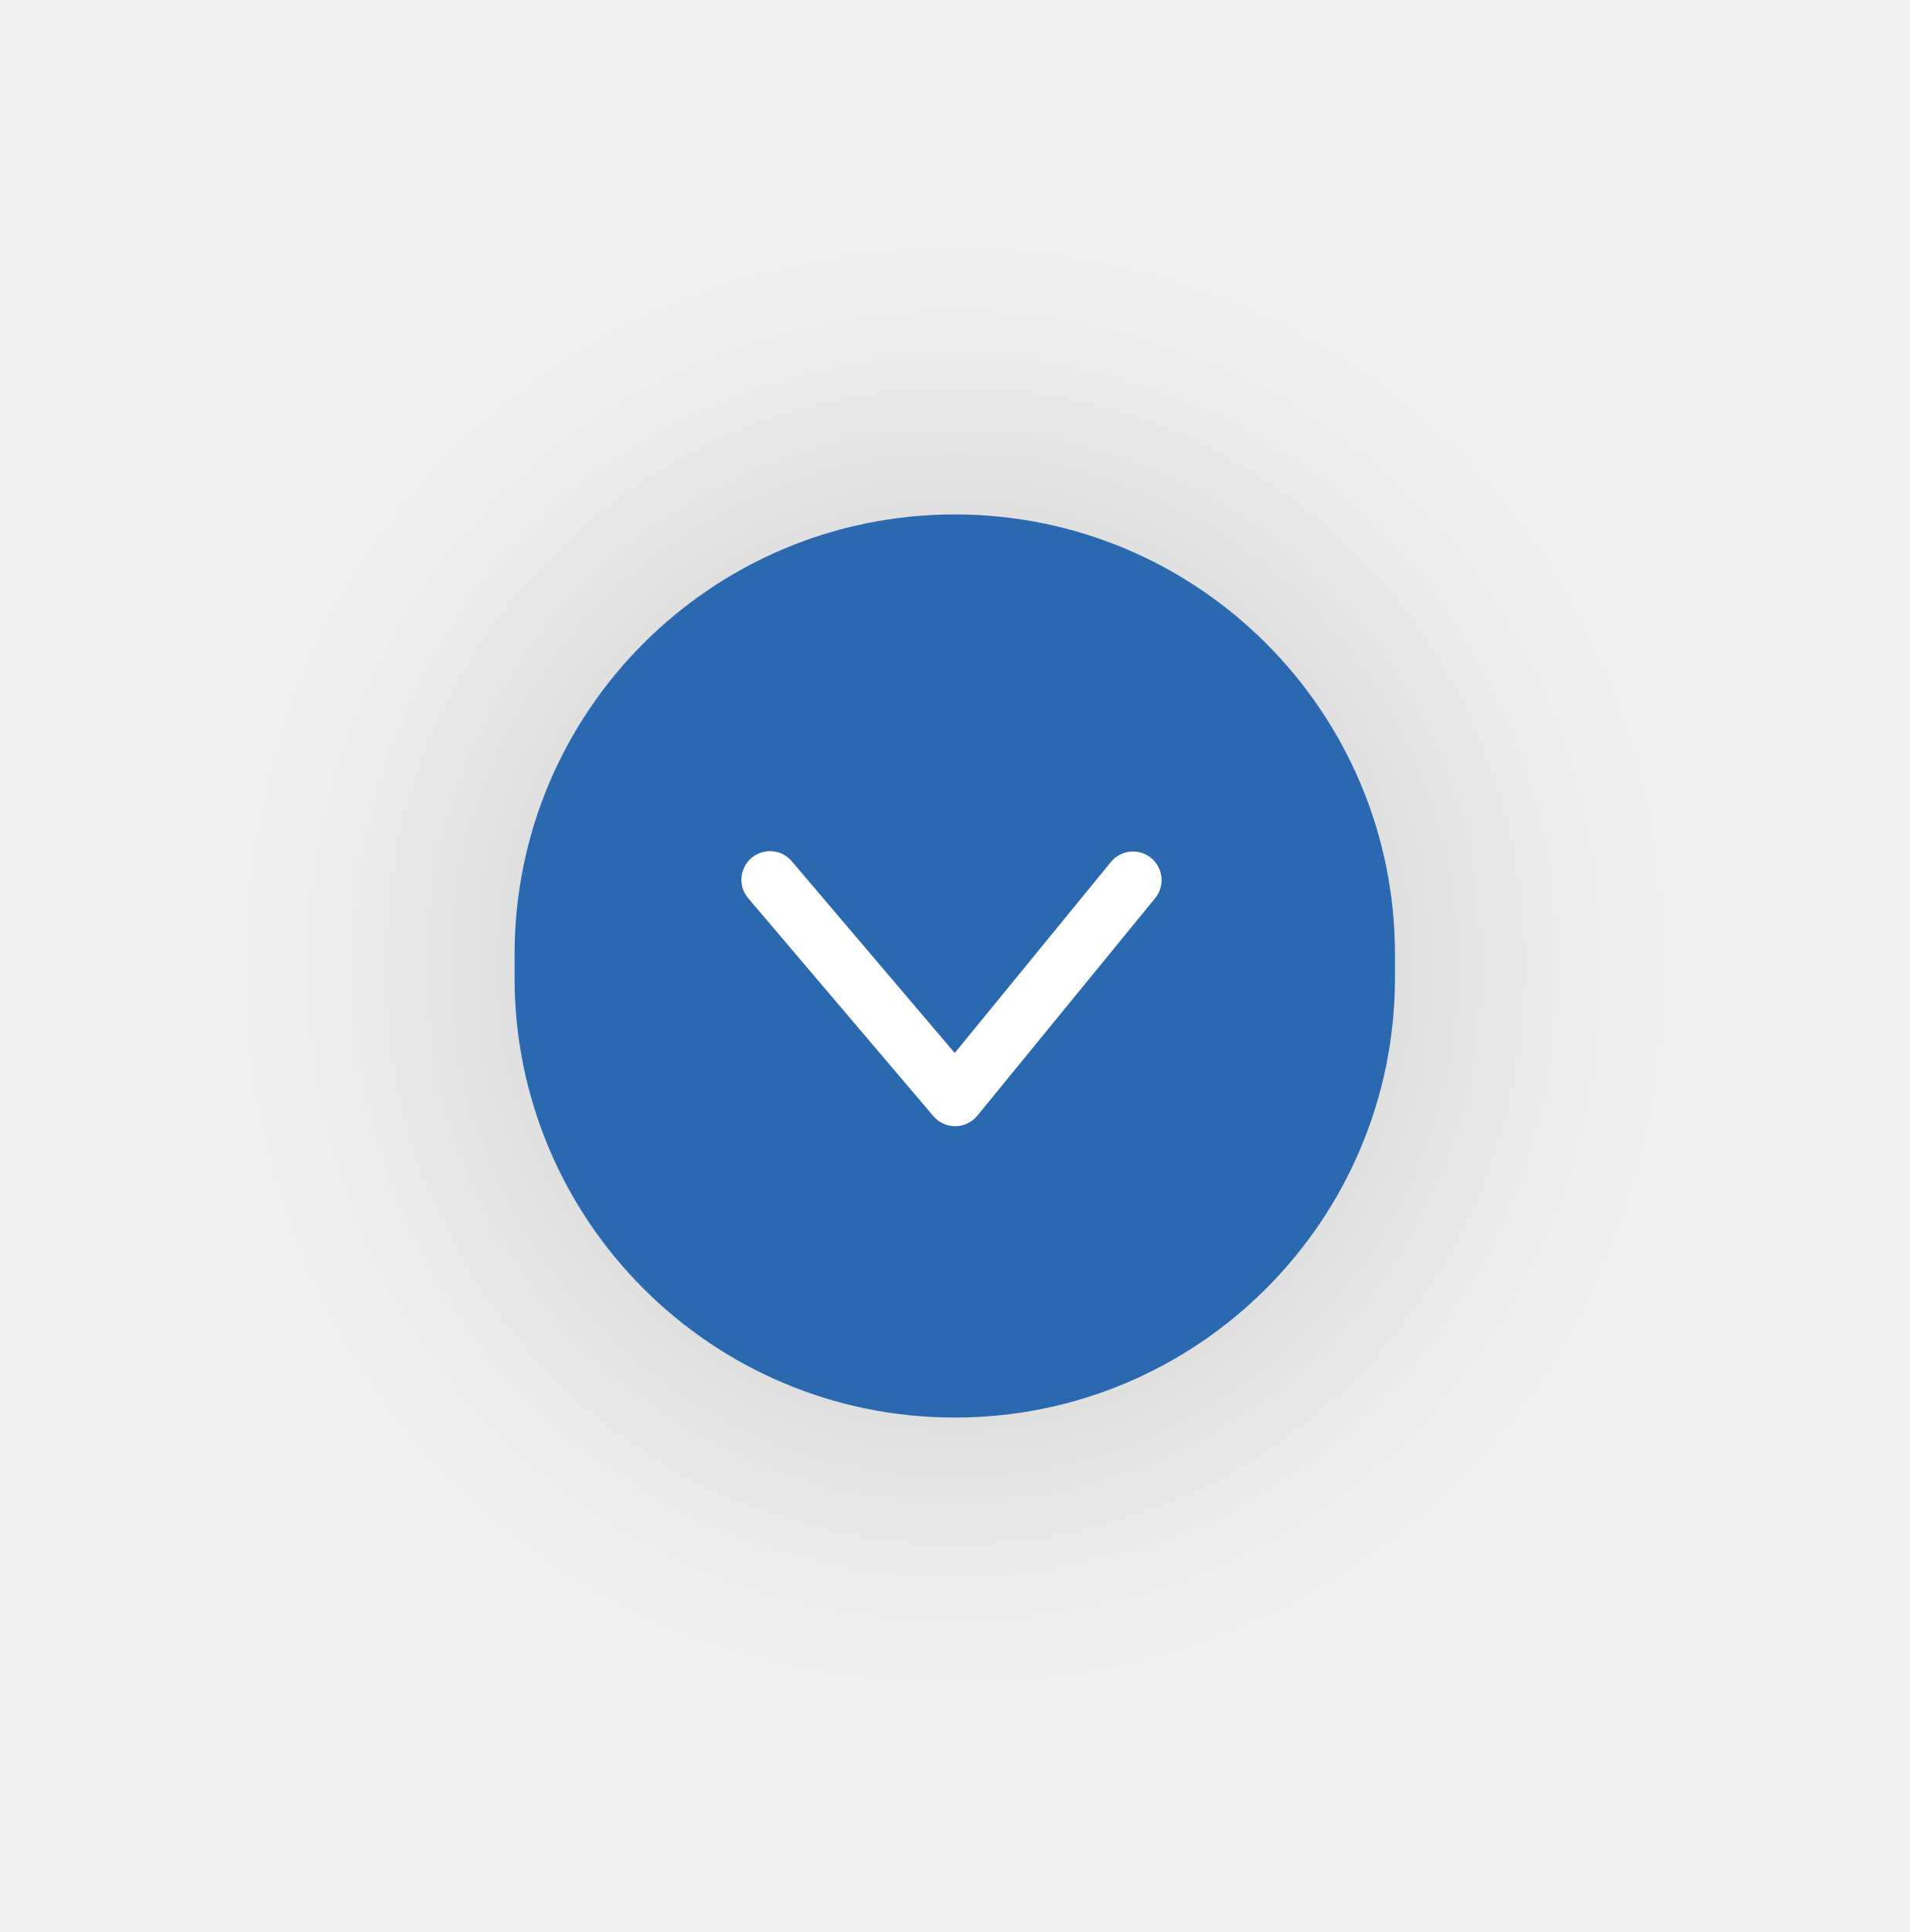
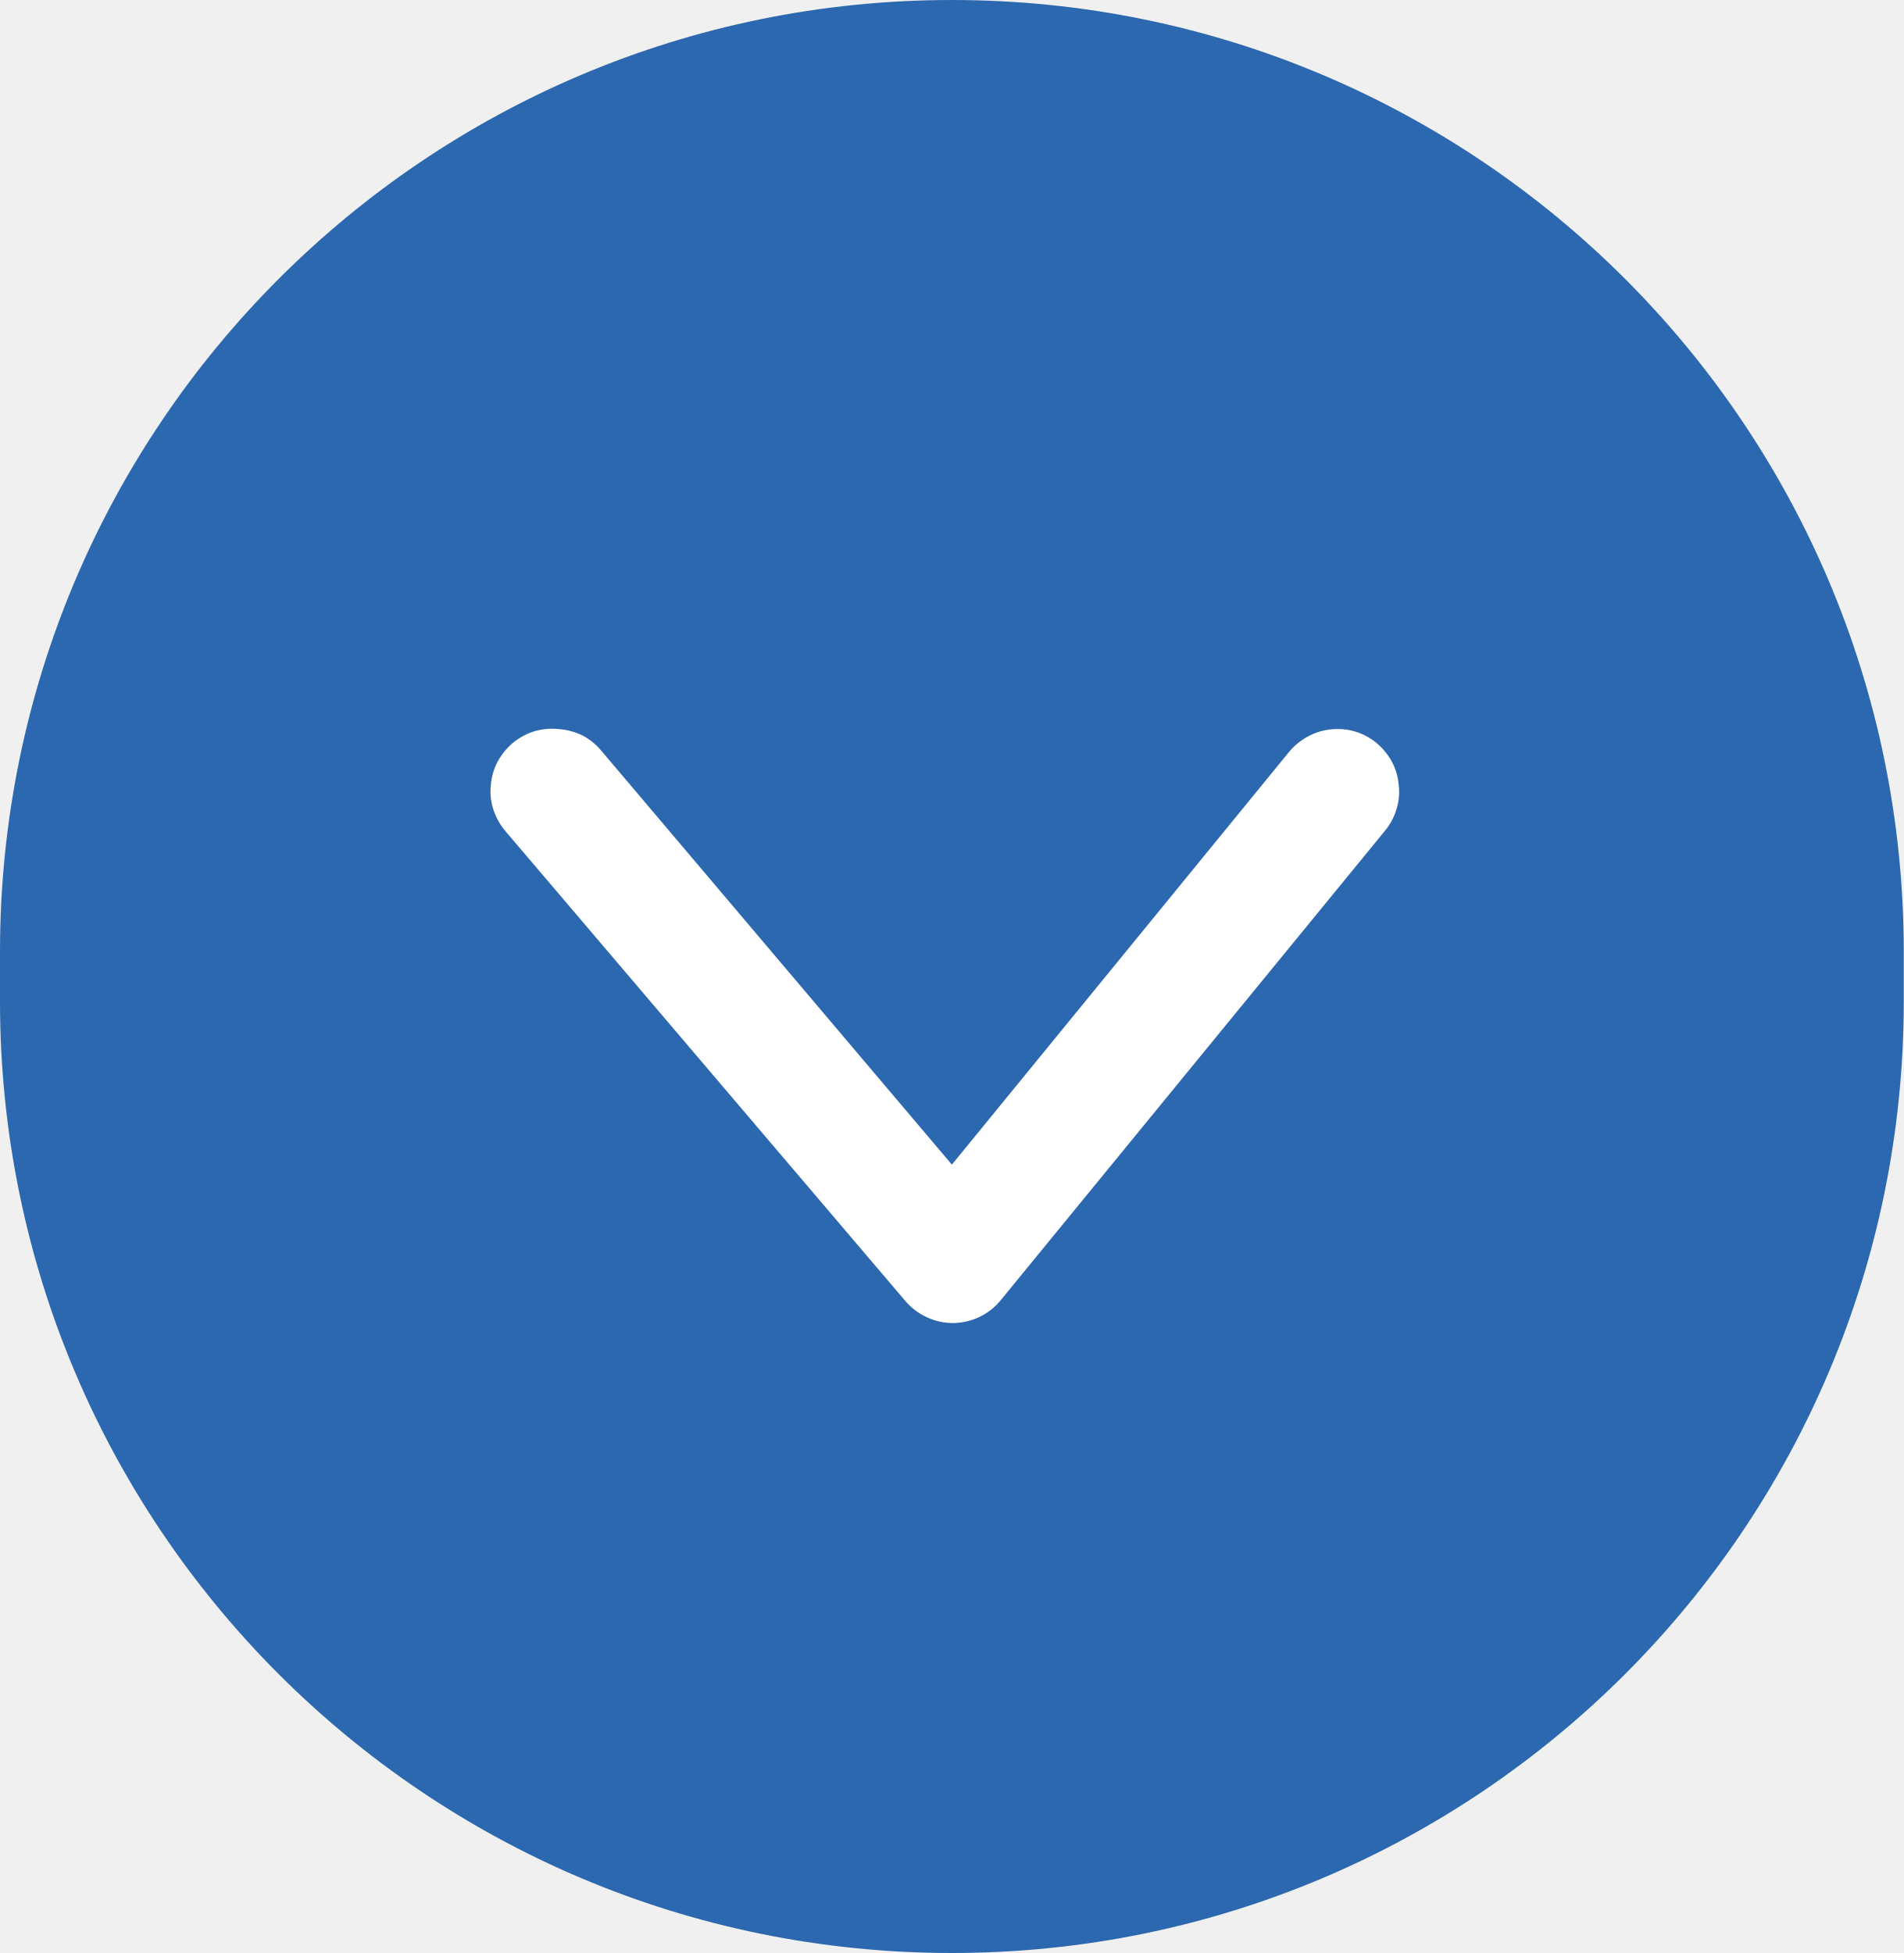
- <svg xmlns="http://www.w3.org/2000/svg" width="167" height="169" viewBox="0 0 167 169">
+ <svg xmlns="http://www.w3.org/2000/svg" viewBox="0 0 77 79">
  <defs>
-     <filter id="a" x="0" y="0" width="167" height="169" filterUnits="userSpaceOnUse">
-       <feOffset input="SourceAlpha" />
-       <feGaussianBlur stdDeviation="15" result="b" />
-       <feFlood flood-opacity="0.161" />
-       <feComposite operator="in" in2="b" />
-       <feComposite in="SourceGraphic" />
-     </filter>
+     <style>.cls-1{fill:#2c68b0;}.cls-2{fill:#fff;}</style>
  </defs>
-   <g transform="translate(5317.5 -11106) rotate(90)">
-     <g transform="matrix(0, -1, 1, 0, 11106, 5317.5)" filter="url(#a)">
-       <rect width="77" height="79" rx="38.5" transform="translate(45 45)" fill="#2c68b0" />
+   <g id="Layer_2" data-name="Layer 2">
+     <g id="Layer_1-2" data-name="Layer 1">
+       <g id="Group">
+         <g id="Group_2" data-name="Group 2">
+           <path id="Vector" class="cls-1" d="M77,38.5a38.5,38.5,0,0,0-77,0v2a38.5,38.5,0,0,0,77,0Z" />
+         </g>
+         <path id="Vector_2" data-name="Vector 2" class="cls-2" d="M54.09,29.49a2.43,2.43,0,0,1,1.58.56,2.65,2.65,0,0,1,.62.75,2.38,2.38,0,0,1,.28.94,2.3,2.3,0,0,1-.09,1,2.47,2.47,0,0,1-.46.86l-15.55,19a2.53,2.53,0,0,1-.85.67,2.61,2.61,0,0,1-1.06.25,2.56,2.56,0,0,1-1.93-.88l-16.17-19a2.58,2.58,0,0,1-.49-.85,2.32,2.32,0,0,1-.12-1,2.45,2.45,0,0,1,.26-.95,2.66,2.66,0,0,1,.61-.77,2.6,2.6,0,0,1,.86-.48,2.51,2.51,0,0,1,1-.1,2.65,2.65,0,0,1,1,.27,2.56,2.56,0,0,1,.76.63L38.5,47.11,52.15,30.4a2.6,2.6,0,0,1,.87-.67A2.46,2.46,0,0,1,54.09,29.49Z" />
+       </g>
    </g>
-     <path d="M0,21.531a2.49,2.49,0,0,1-1.581-.564,2.5,2.5,0,0,1-.354-3.518L13.618-1.582A2.5,2.5,0,0,1,15.53-2.5a2.5,2.5,0,0,1,1.929.881L33.628,17.413a2.5,2.5,0,1,1-3.81,3.237L15.591,3.905,1.936,20.613A2.5,2.5,0,0,1,0,21.531Z" transform="translate(11202.016 5218.412) rotate(90)" fill="#fff" />
  </g>
</svg>
